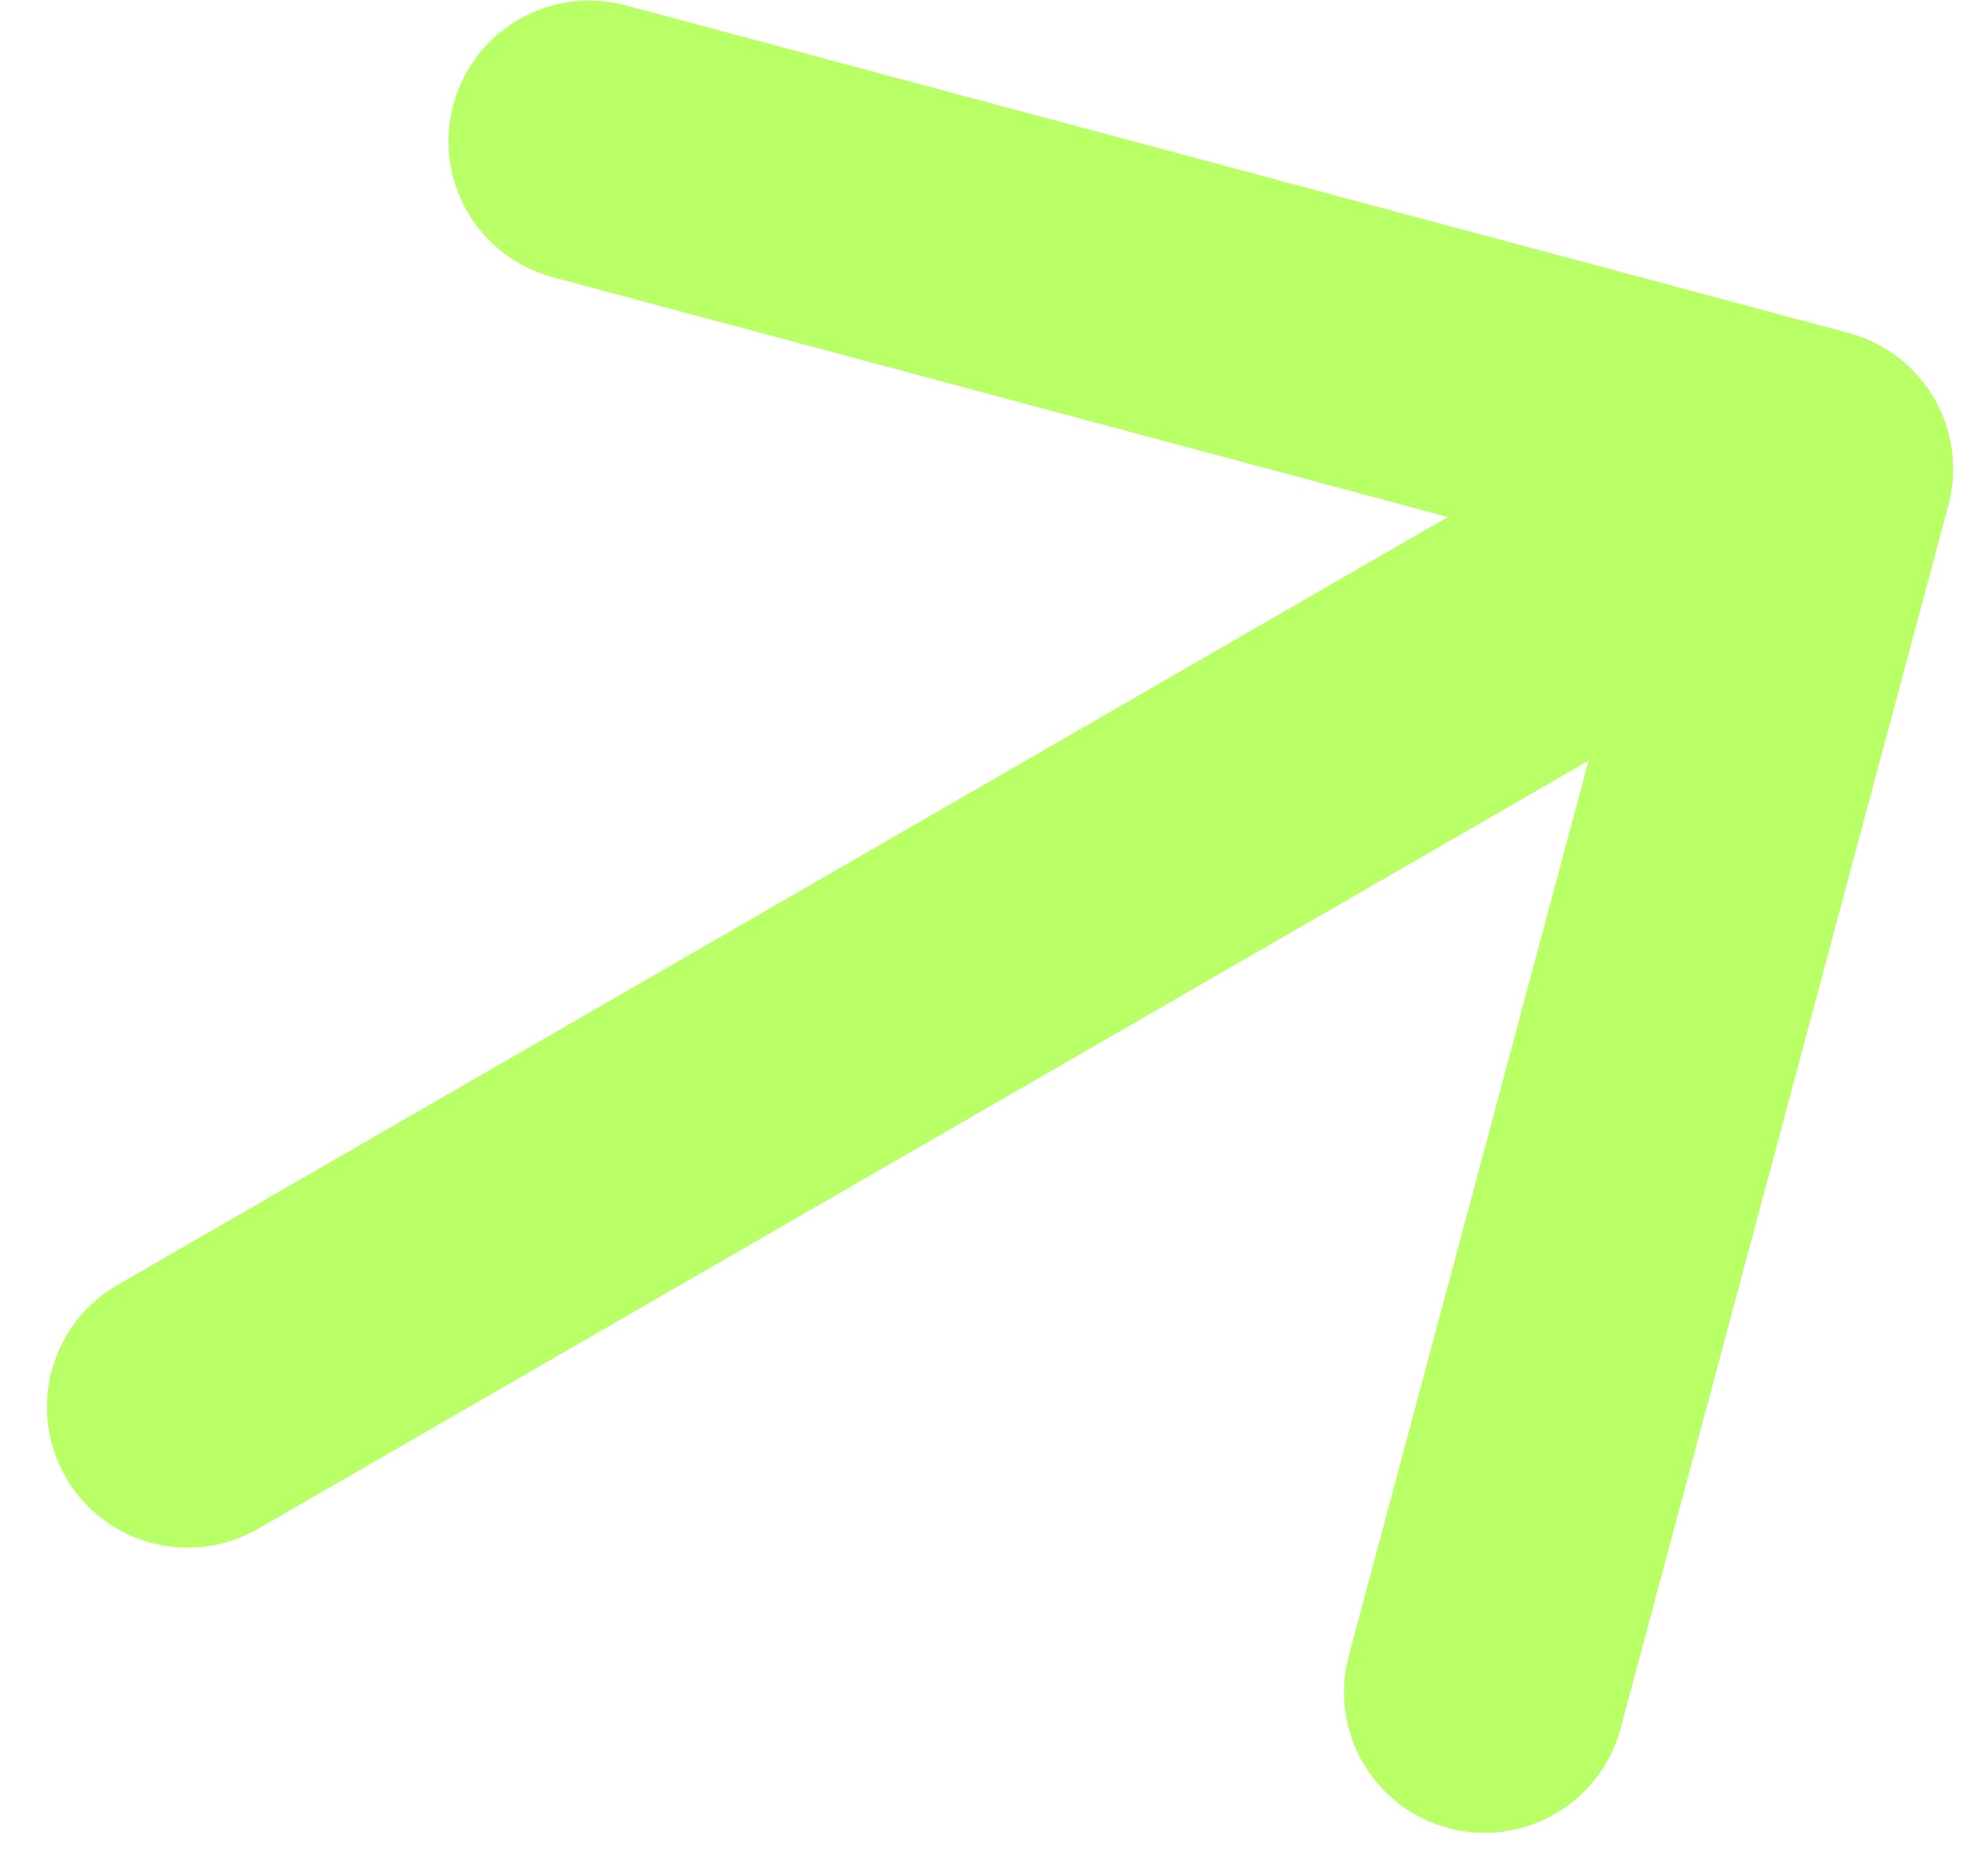
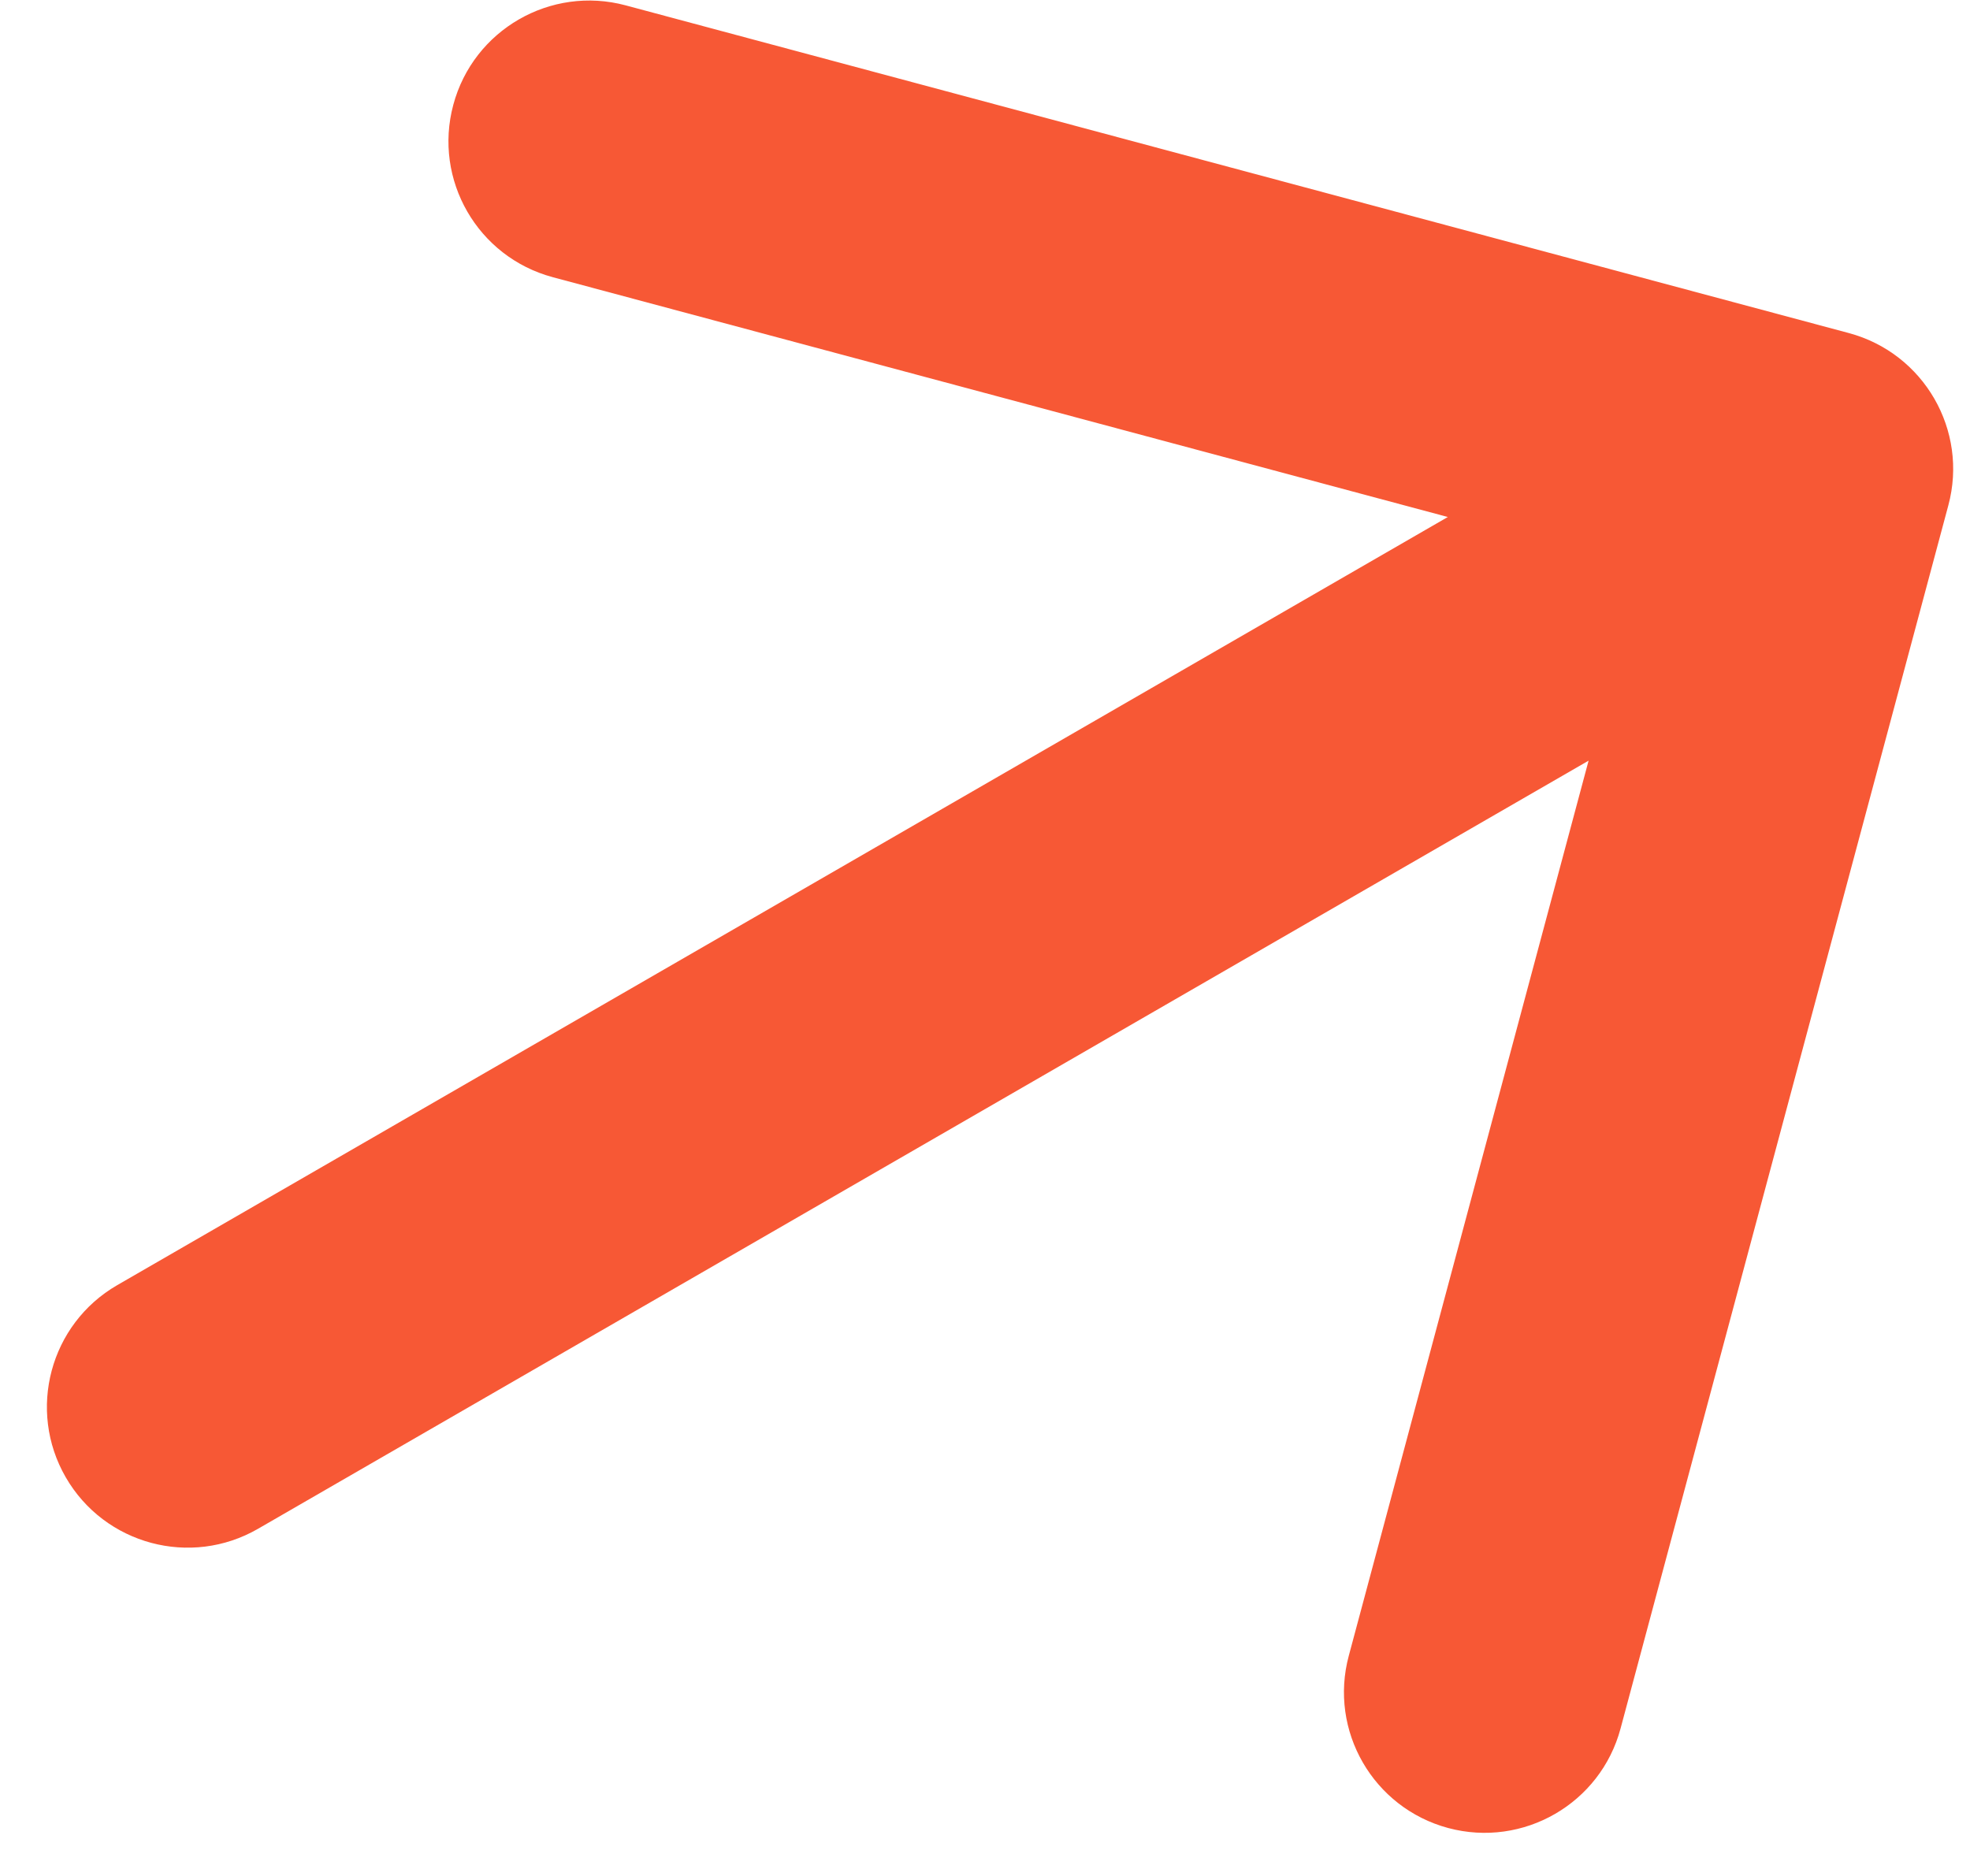
<svg xmlns="http://www.w3.org/2000/svg" width="21" height="20" viewBox="0 0 21 20" fill="none">
  <g id="Icon">
-     <path id="Arrow 1" d="M1.25 13.701C0.533 14.115 0.287 15.033 0.701 15.75C1.115 16.467 2.033 16.713 2.75 16.299L1.25 13.701ZM20.769 5.388C20.984 4.588 20.509 3.766 19.709 3.551L6.669 0.057C5.869 -0.157 5.046 0.318 4.832 1.118C4.617 1.918 5.092 2.74 5.892 2.955L17.483 6.061L14.378 17.652C14.163 18.452 14.638 19.274 15.438 19.489C16.238 19.703 17.061 19.228 17.275 18.428L20.769 5.388ZM2.75 16.299L20.07 6.299L18.57 3.701L1.25 13.701L2.75 16.299Z" fill="#B9FF66" />
+     <path id="Arrow 1" d="M1.25 13.701C0.533 14.115 0.287 15.033 0.701 15.75C1.115 16.467 2.033 16.713 2.75 16.299L1.25 13.701ZM20.769 5.388C20.984 4.588 20.509 3.766 19.709 3.551L6.669 0.057C5.869 -0.157 5.046 0.318 4.832 1.118C4.617 1.918 5.092 2.74 5.892 2.955L17.483 6.061L14.378 17.652C14.163 18.452 14.638 19.274 15.438 19.489C16.238 19.703 17.061 19.228 17.275 18.428L20.769 5.388ZM2.75 16.299L20.07 6.299L18.57 3.701L1.25 13.701L2.75 16.299Z" fill="#f75835" />
  </g>
</svg>
